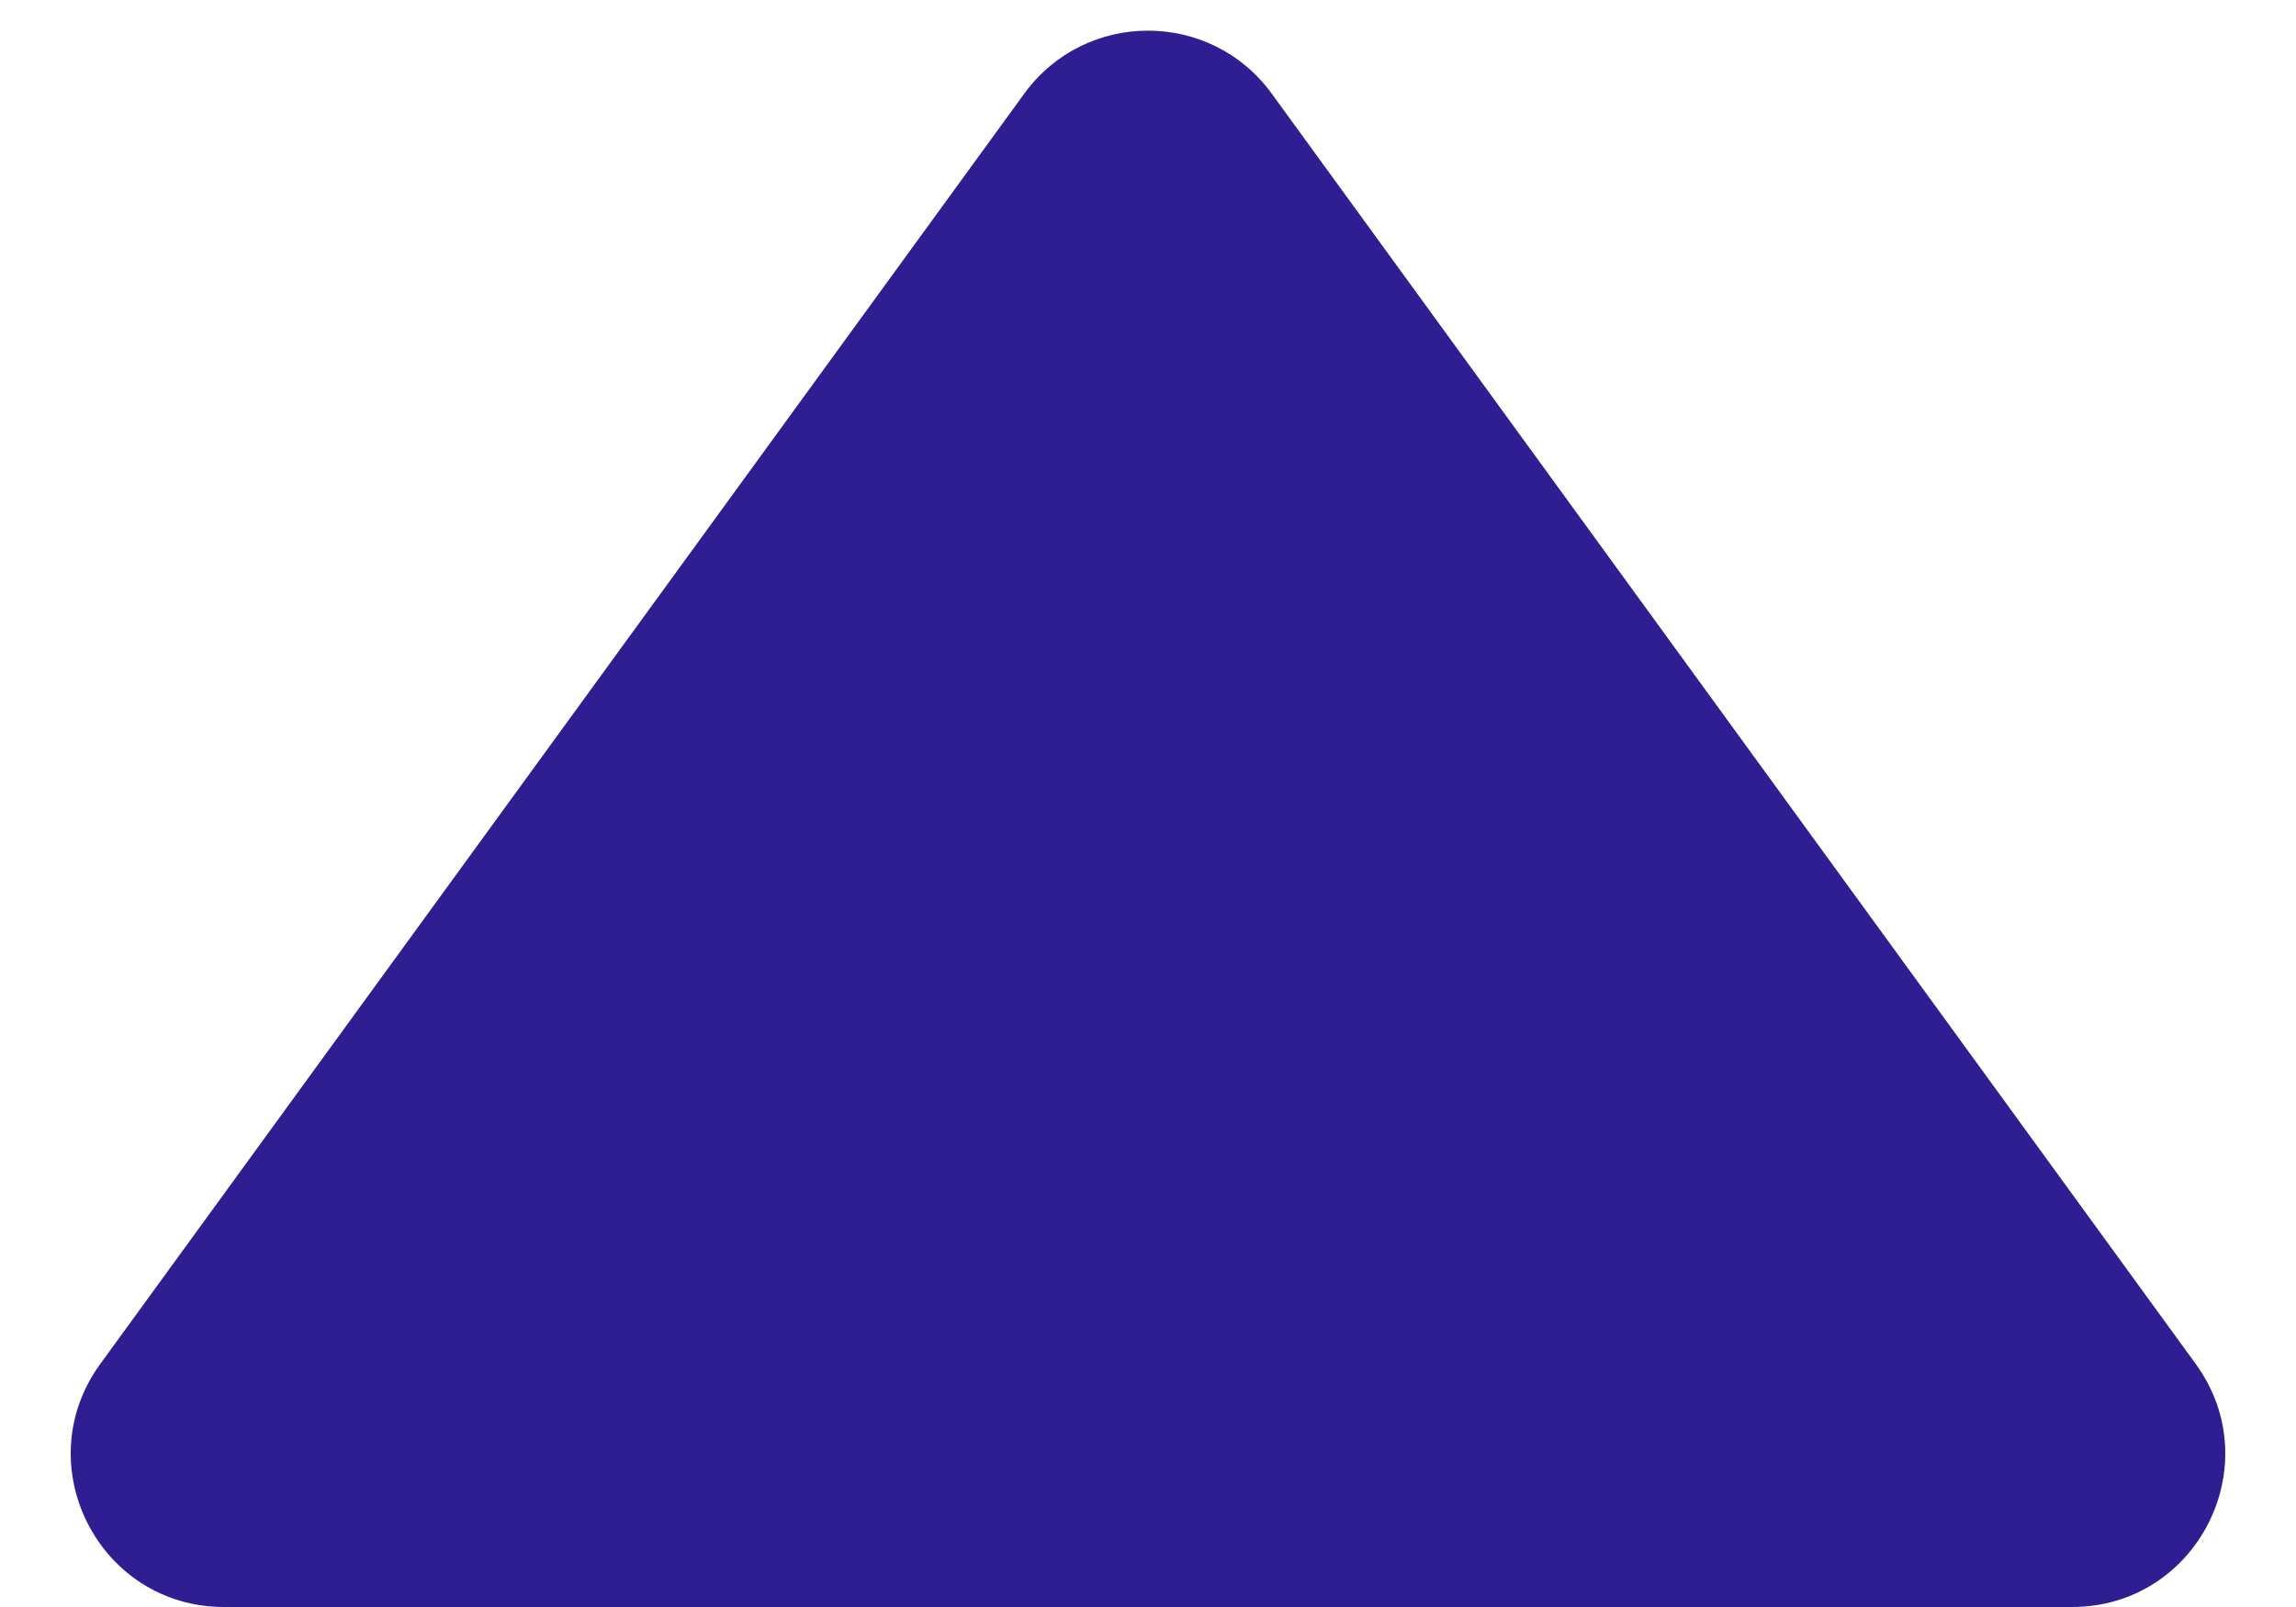
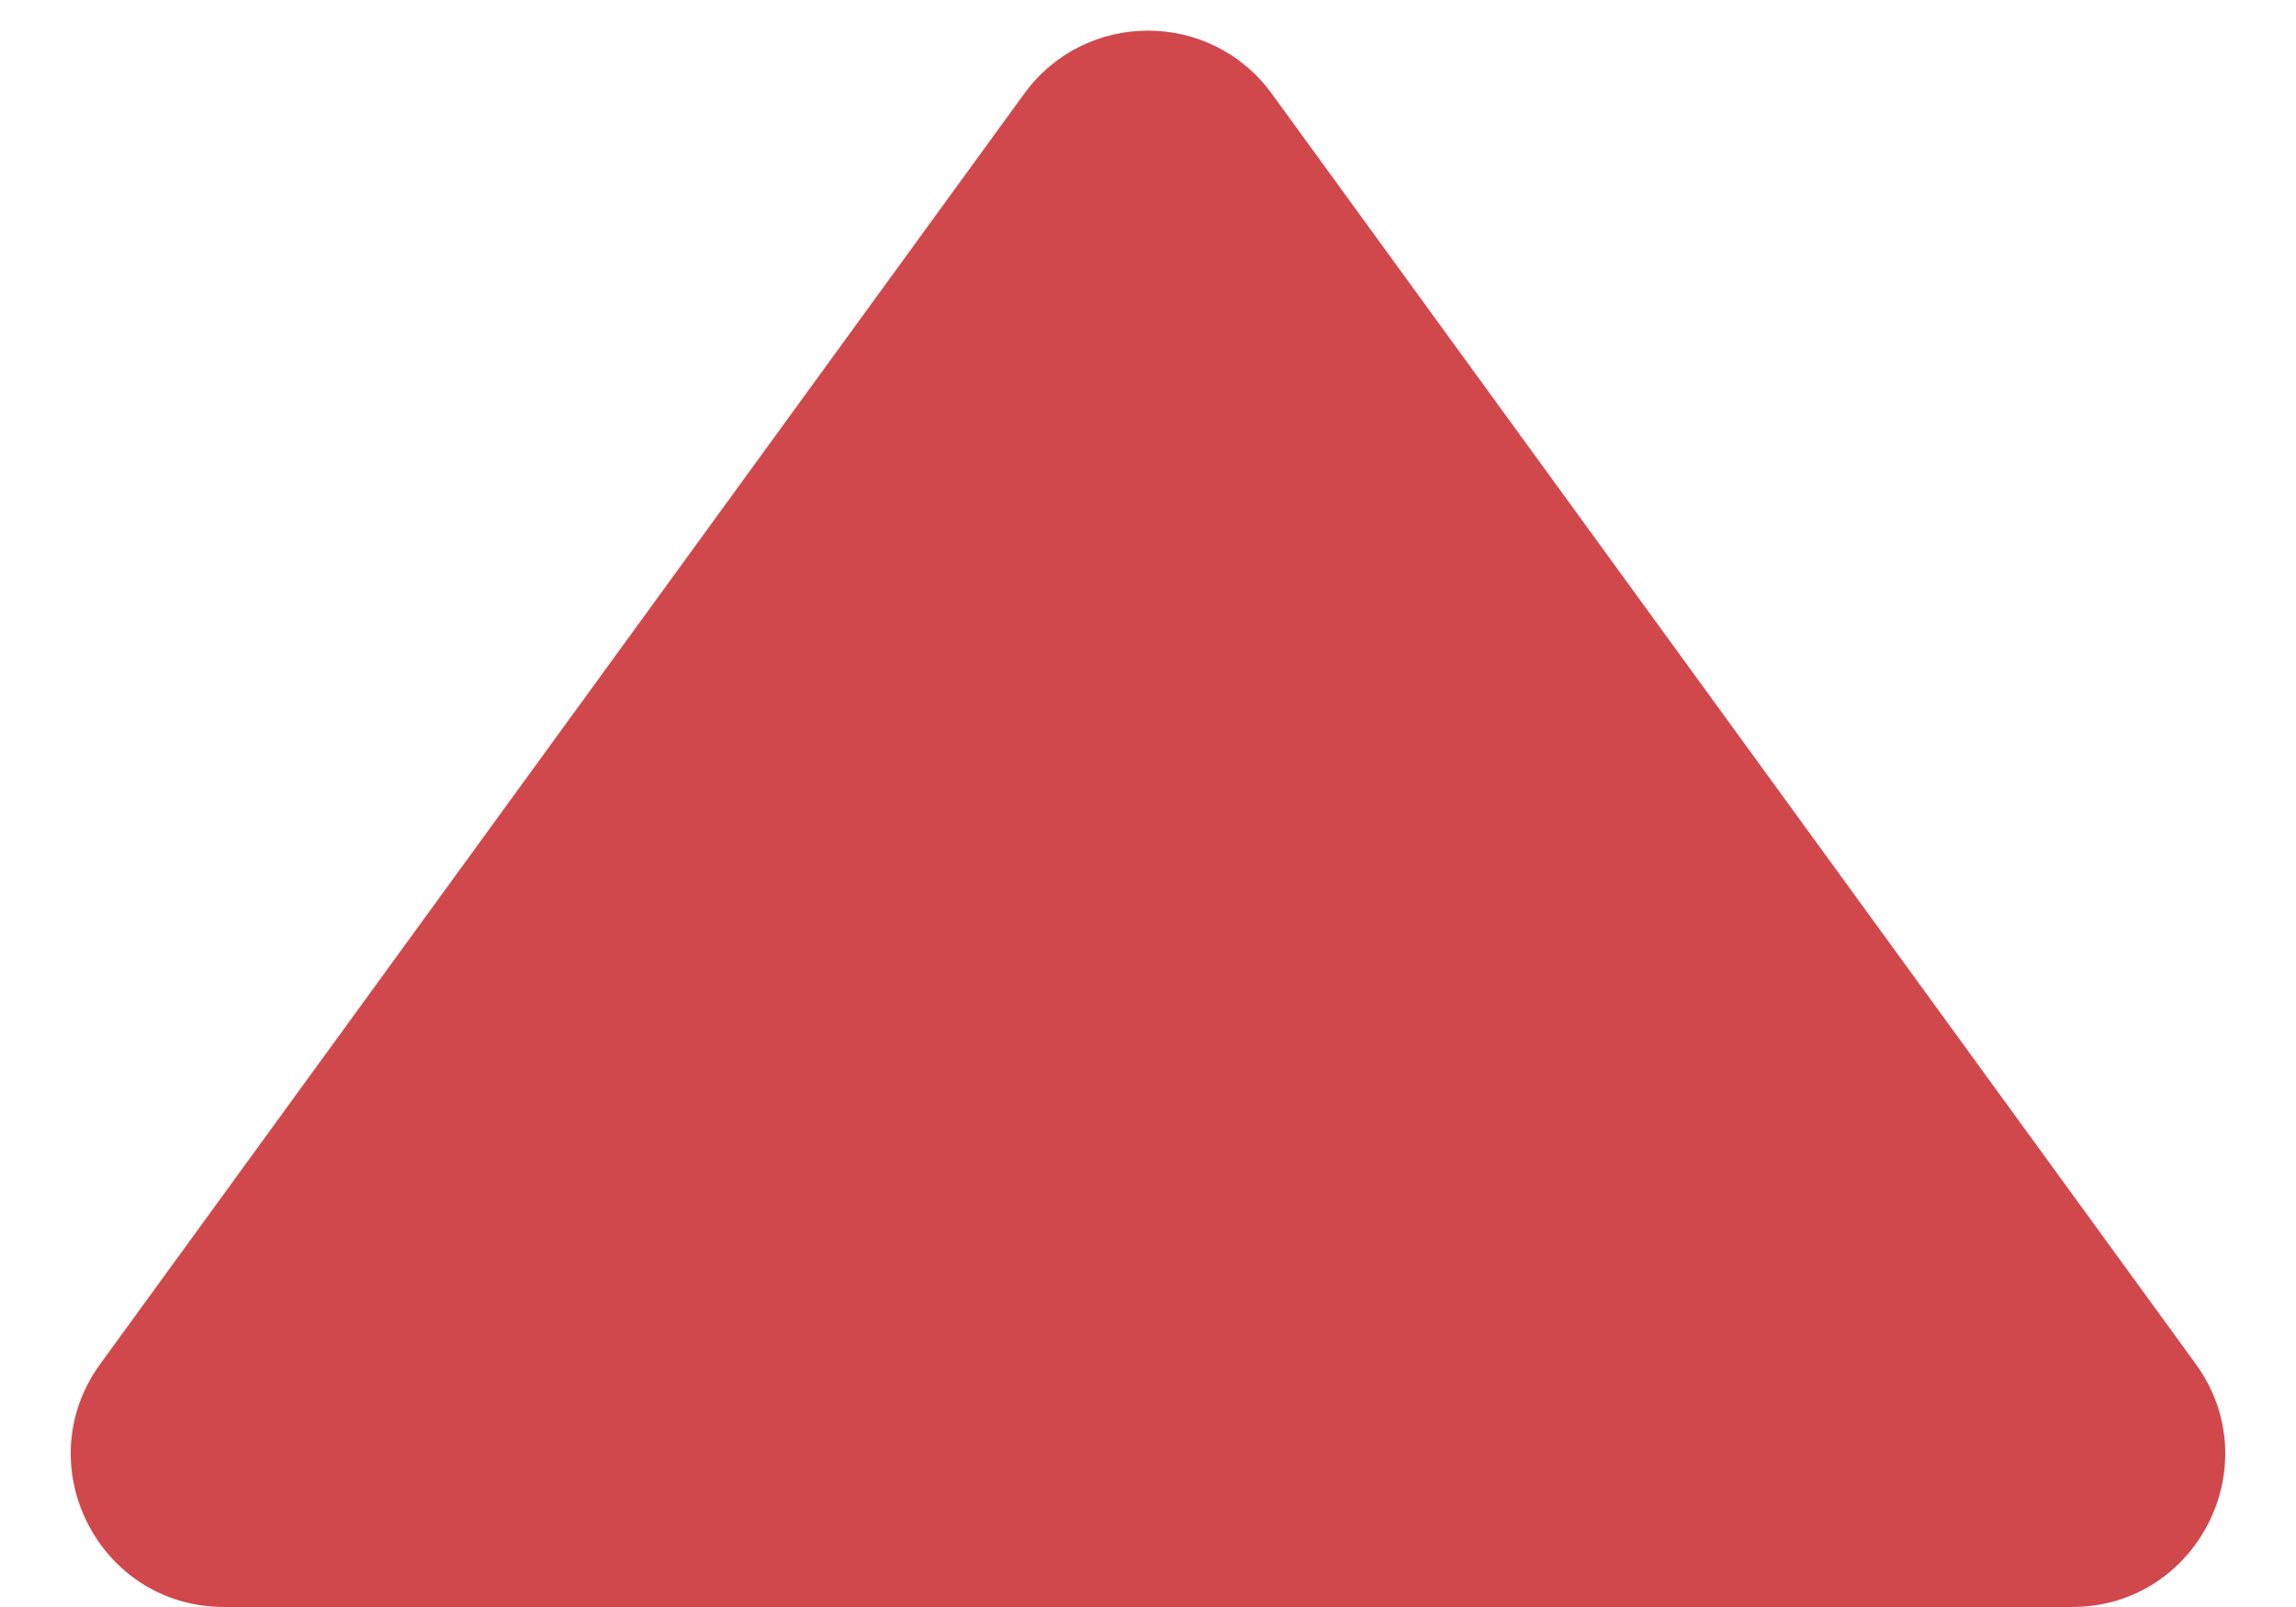
<svg xmlns="http://www.w3.org/2000/svg" width="30" height="21" viewBox="0 0 30 21" fill="none">
-   <path d="M16.617 1.224C15.819 0.126 14.181 0.126 13.383 1.224L1.31 17.824C0.349 19.146 1.293 21 2.928 21L27.073 21C28.707 21 29.651 19.146 28.69 17.824L16.617 1.224Z" fill="#2E1E91" />
+   <path d="M16.617 1.224C15.819 0.126 14.181 0.126 13.383 1.224L1.31 17.824C0.349 19.146 1.293 21 2.928 21L27.073 21C28.707 21 29.651 19.146 28.69 17.824L16.617 1.224Z" fill="#d1484c" />
</svg>
